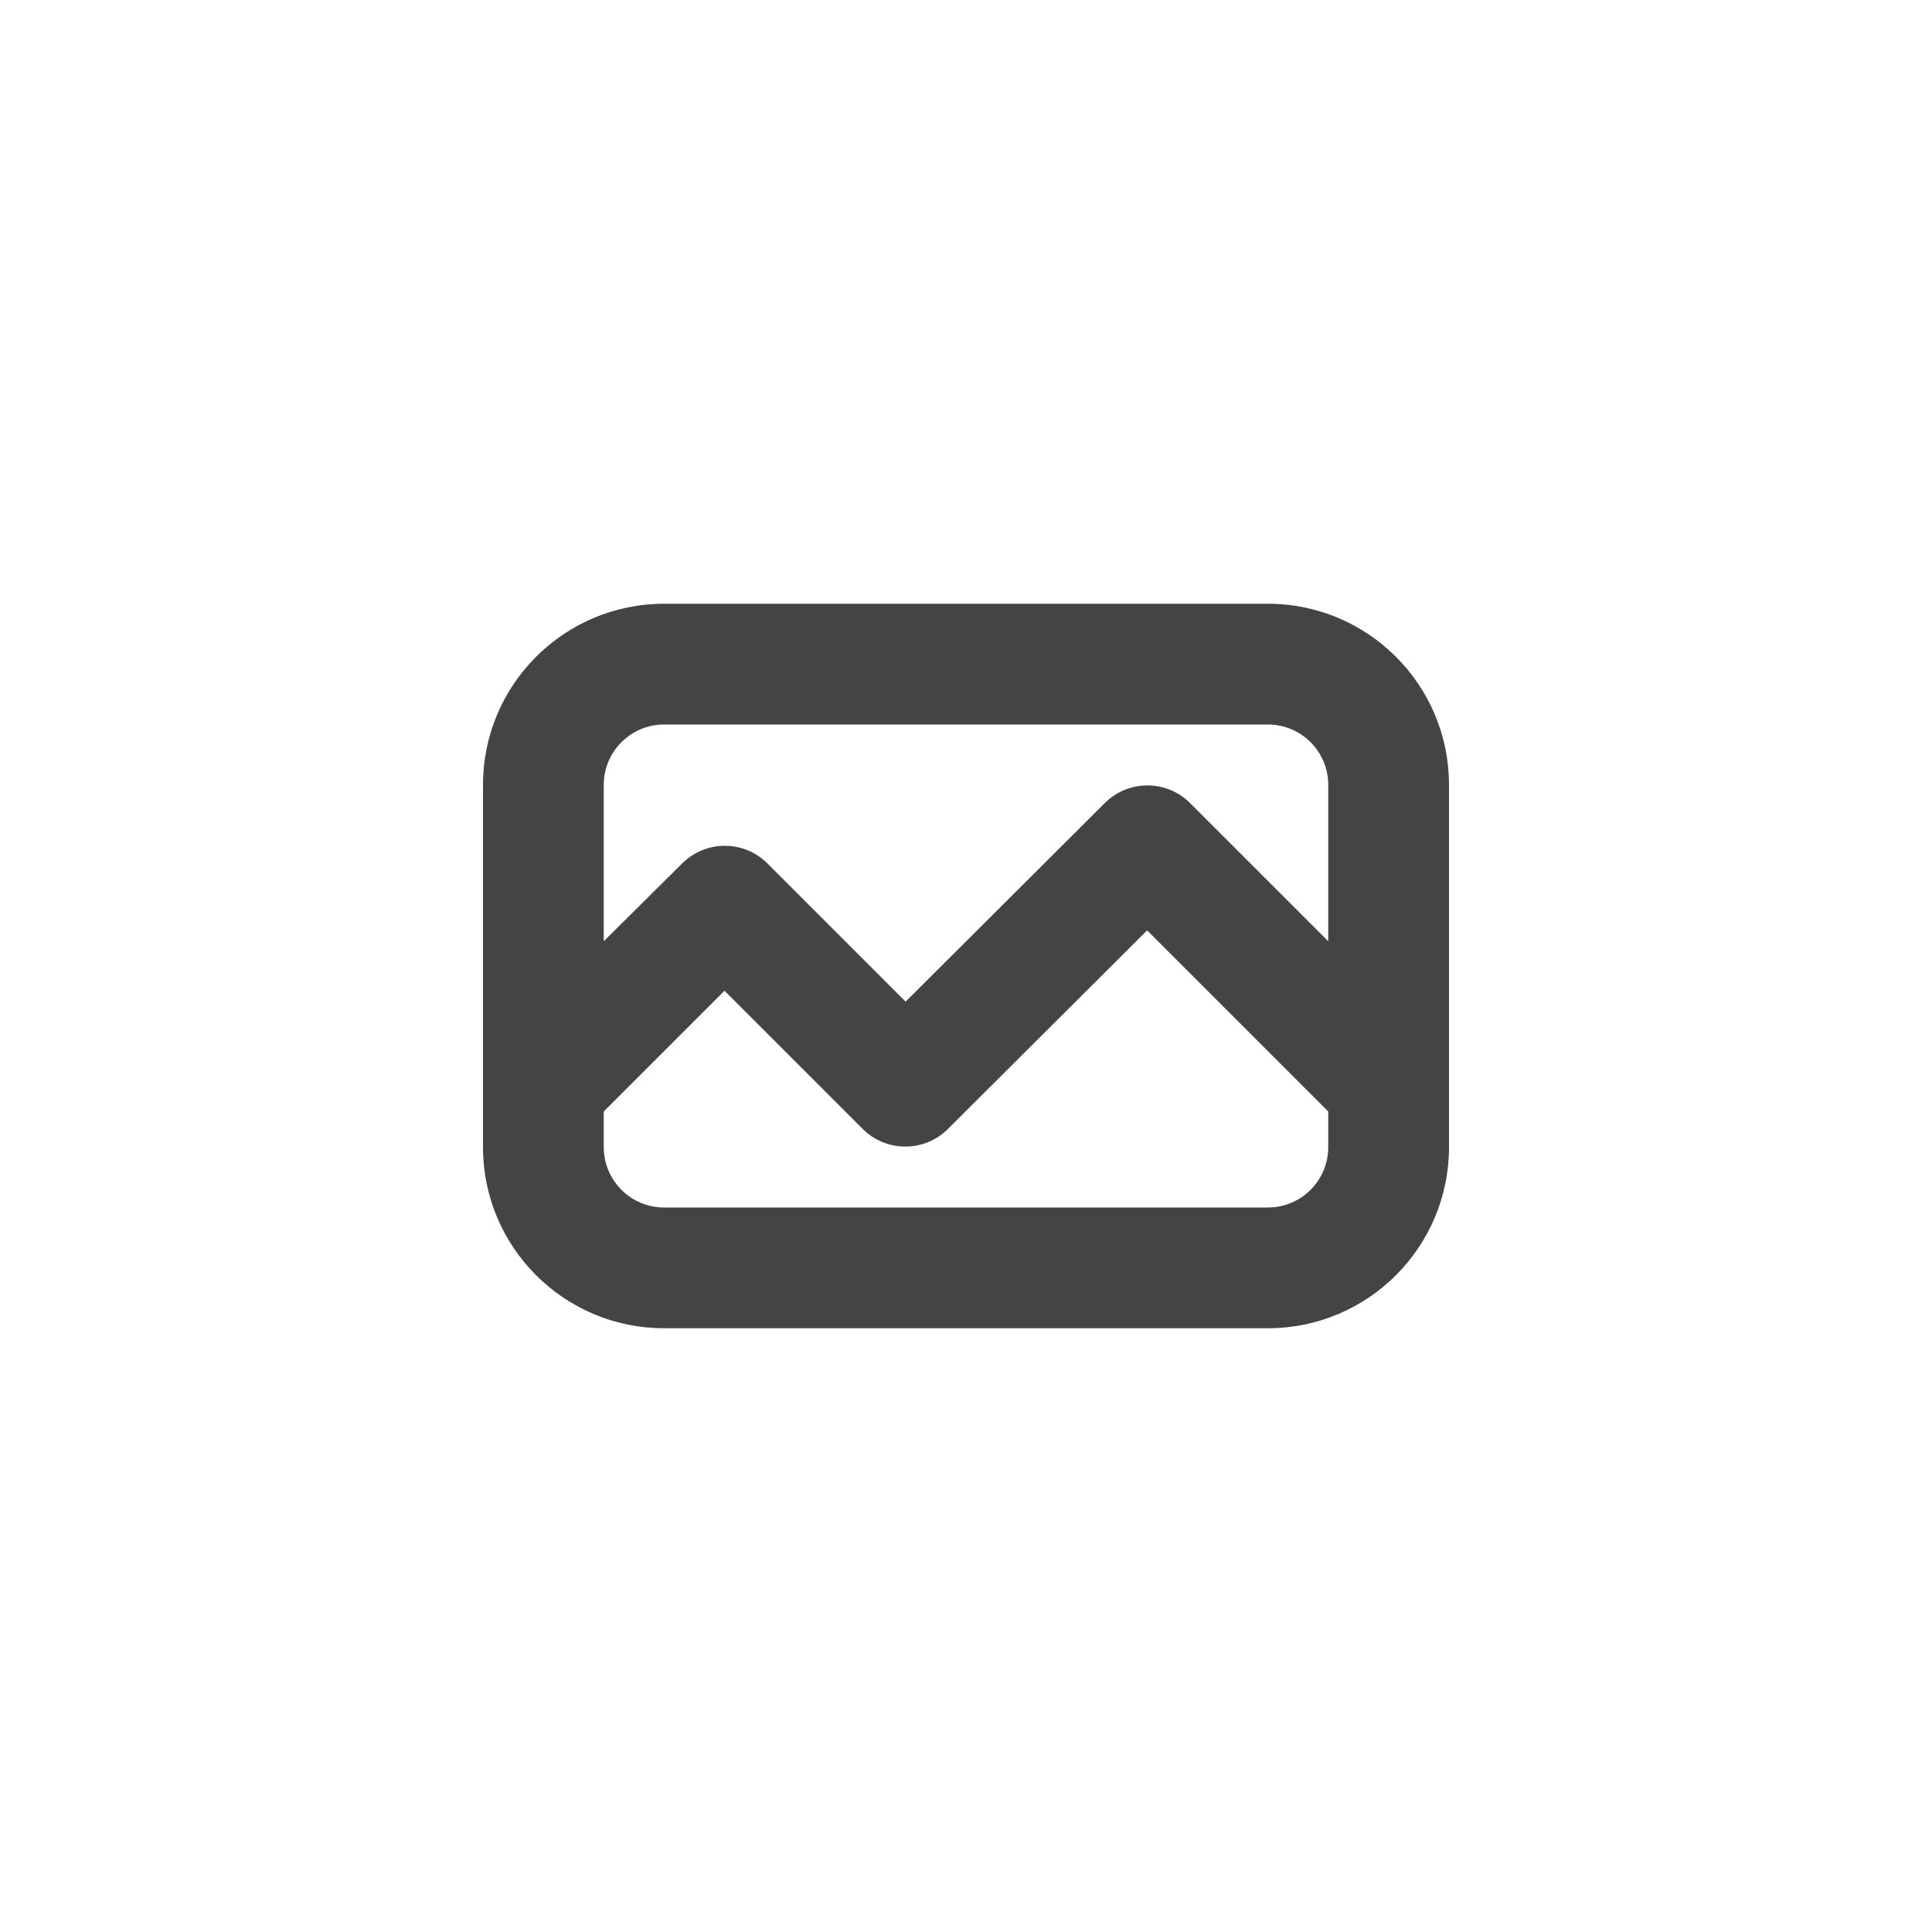
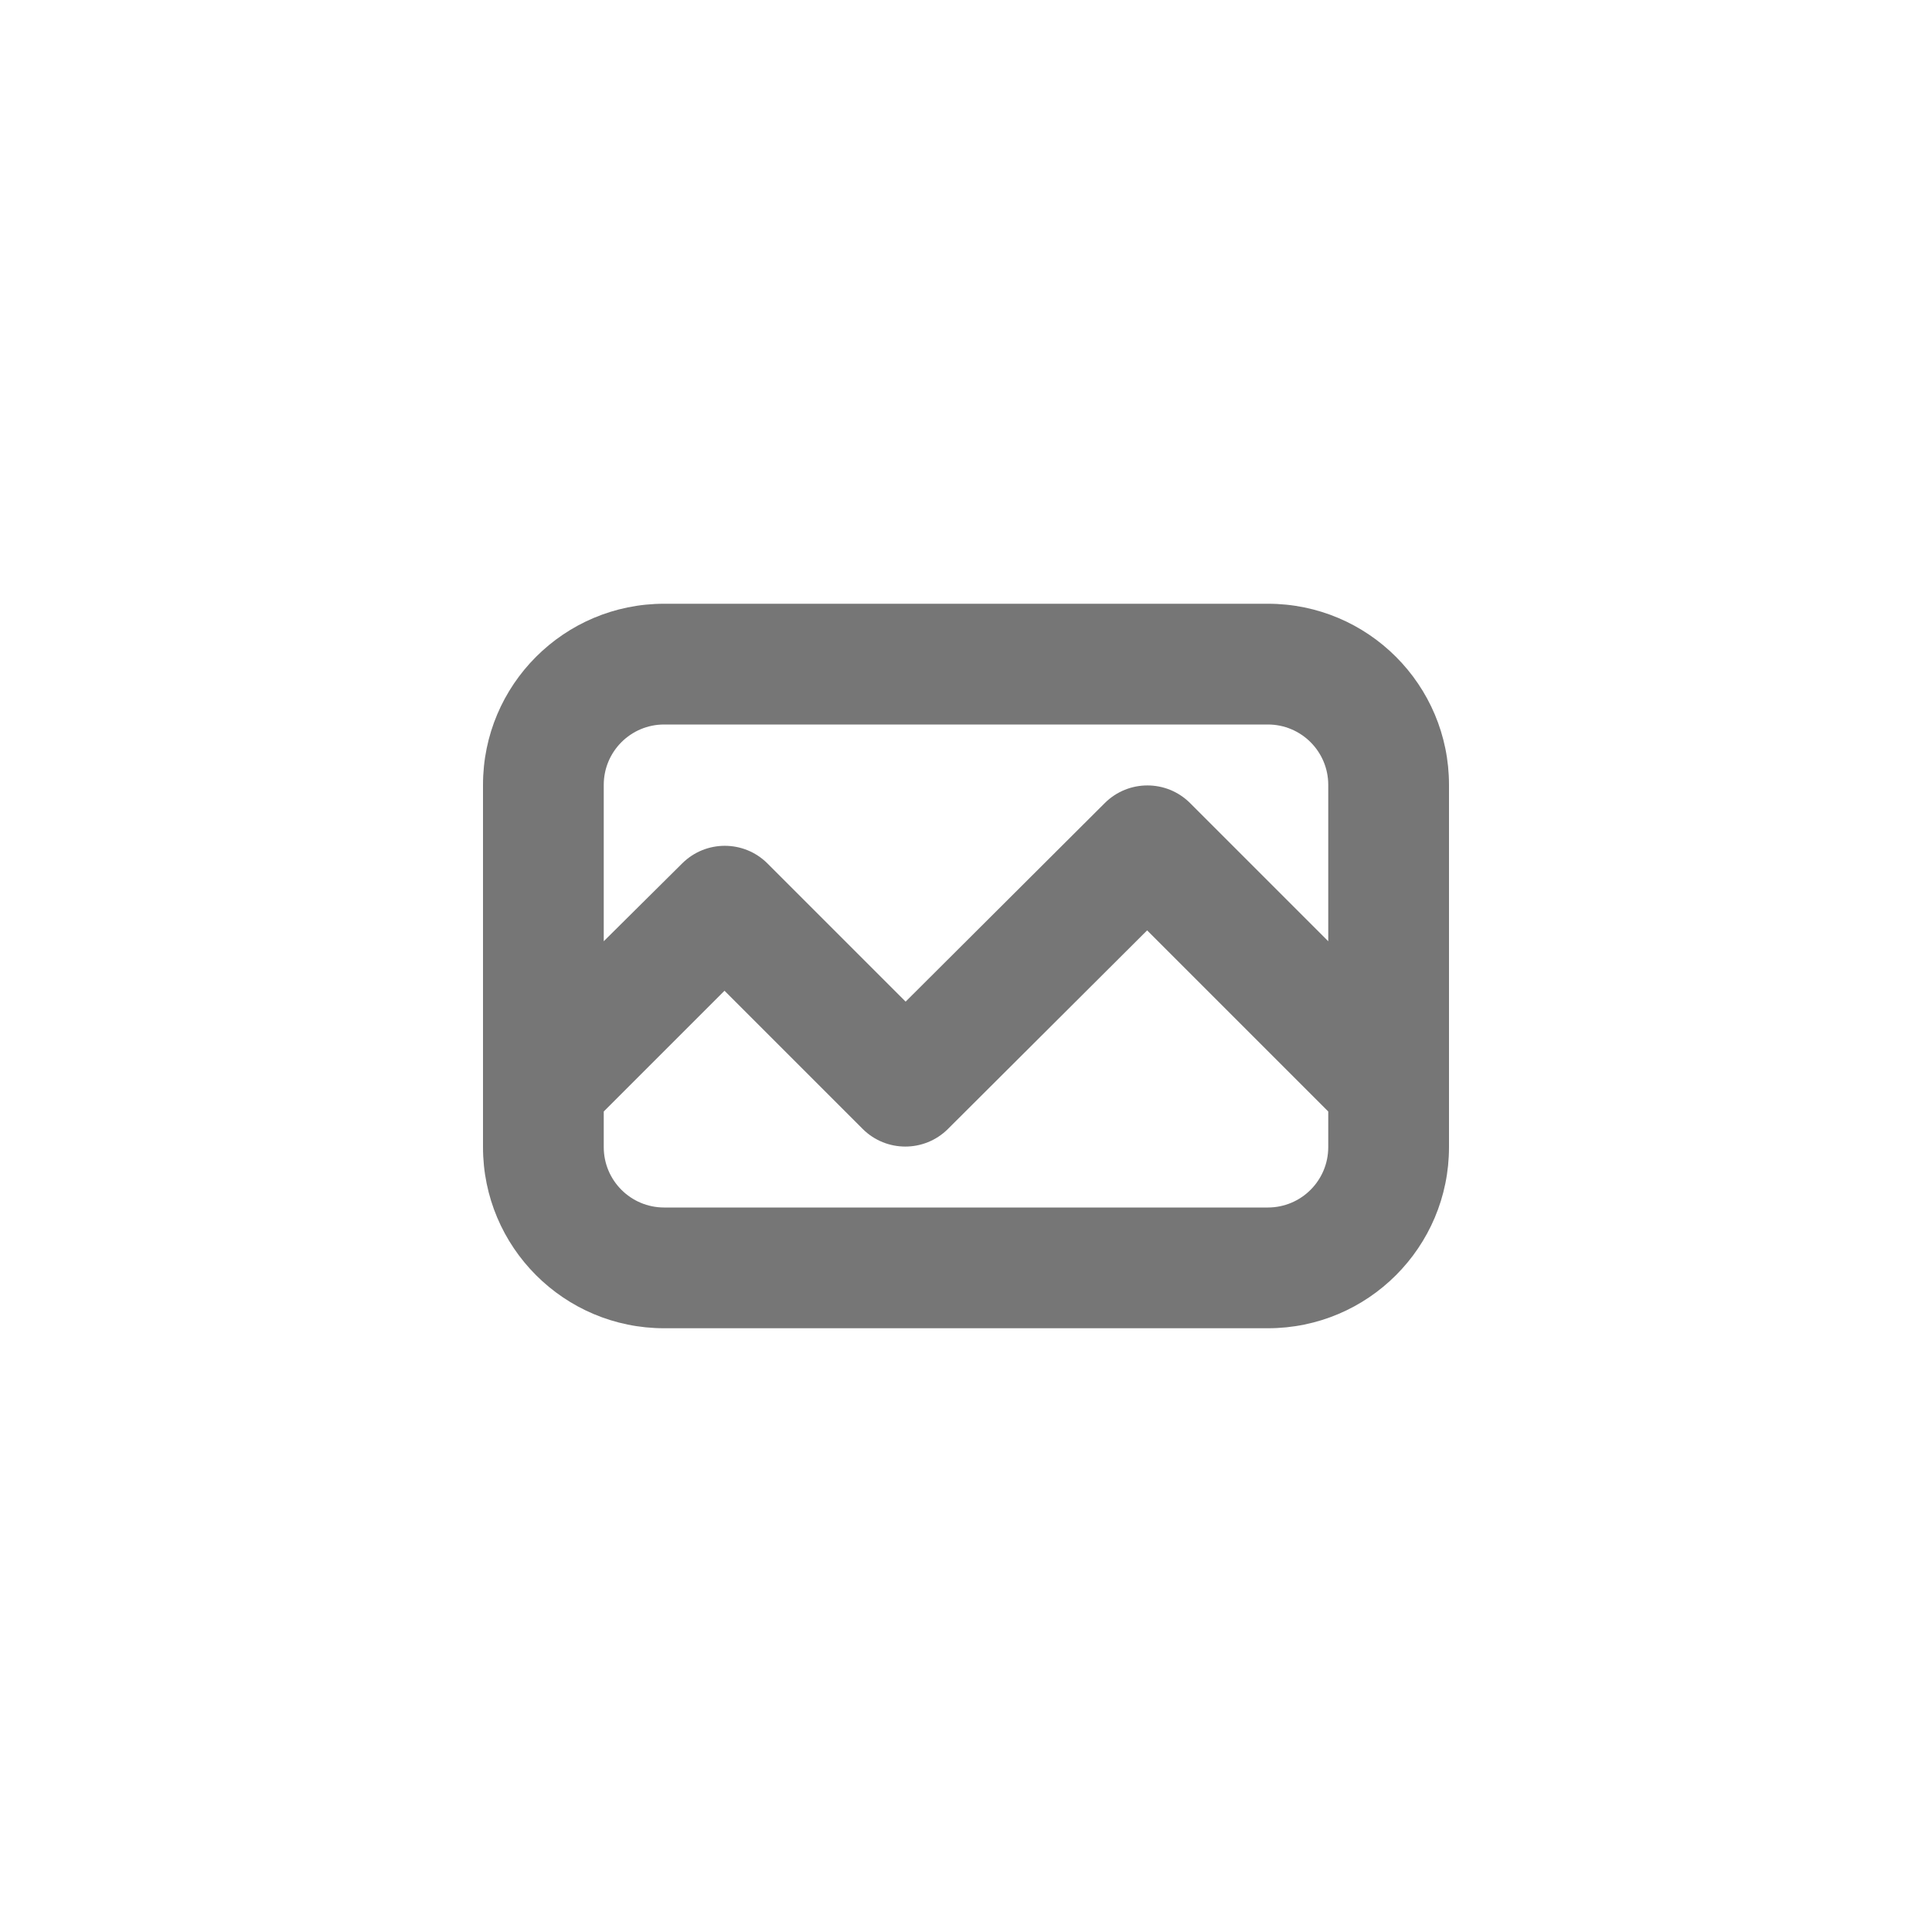
<svg xmlns="http://www.w3.org/2000/svg" id="Icons" viewBox="0 0 32 32">
-   <path id="Image" d="M21,10H11a3,3,0,0,0-3,3v6a3,3,0,0,0,3,3H21a3,3,0,0,0,3-3V13A3,3,0,0,0,21,10ZM11,12H21a1,1,0,0,1,1,1v2.59l-2.29-2.29a1,1,0,0,0-1.41,0L15,16.59l-2.29-2.29a1,1,0,0,0-1.41,0L10,15.59V13A1,1,0,0,1,11,12Zm10,8H11a1,1,0,0,1-1-1v-.59l2-2,2.29,2.29a1,1,0,0,0,1.41,0L19,15.41l3,3V19A1,1,0,0,1,21,20Z" style="fill:#444" />
+   <path id="Image" d="M21,10H11a3,3,0,0,0-3,3v6a3,3,0,0,0,3,3H21a3,3,0,0,0,3-3V13A3,3,0,0,0,21,10ZM11,12H21a1,1,0,0,1,1,1v2.59l-2.29-2.29a1,1,0,0,0-1.41,0L15,16.59l-2.29-2.29a1,1,0,0,0-1.41,0L10,15.59V13A1,1,0,0,1,11,12Zm10,8H11a1,1,0,0,1-1-1v-.59l2-2,2.29,2.29a1,1,0,0,0,1.41,0L19,15.41l3,3V19A1,1,0,0,1,21,20Z" style="fill:#767676" />
</svg>
